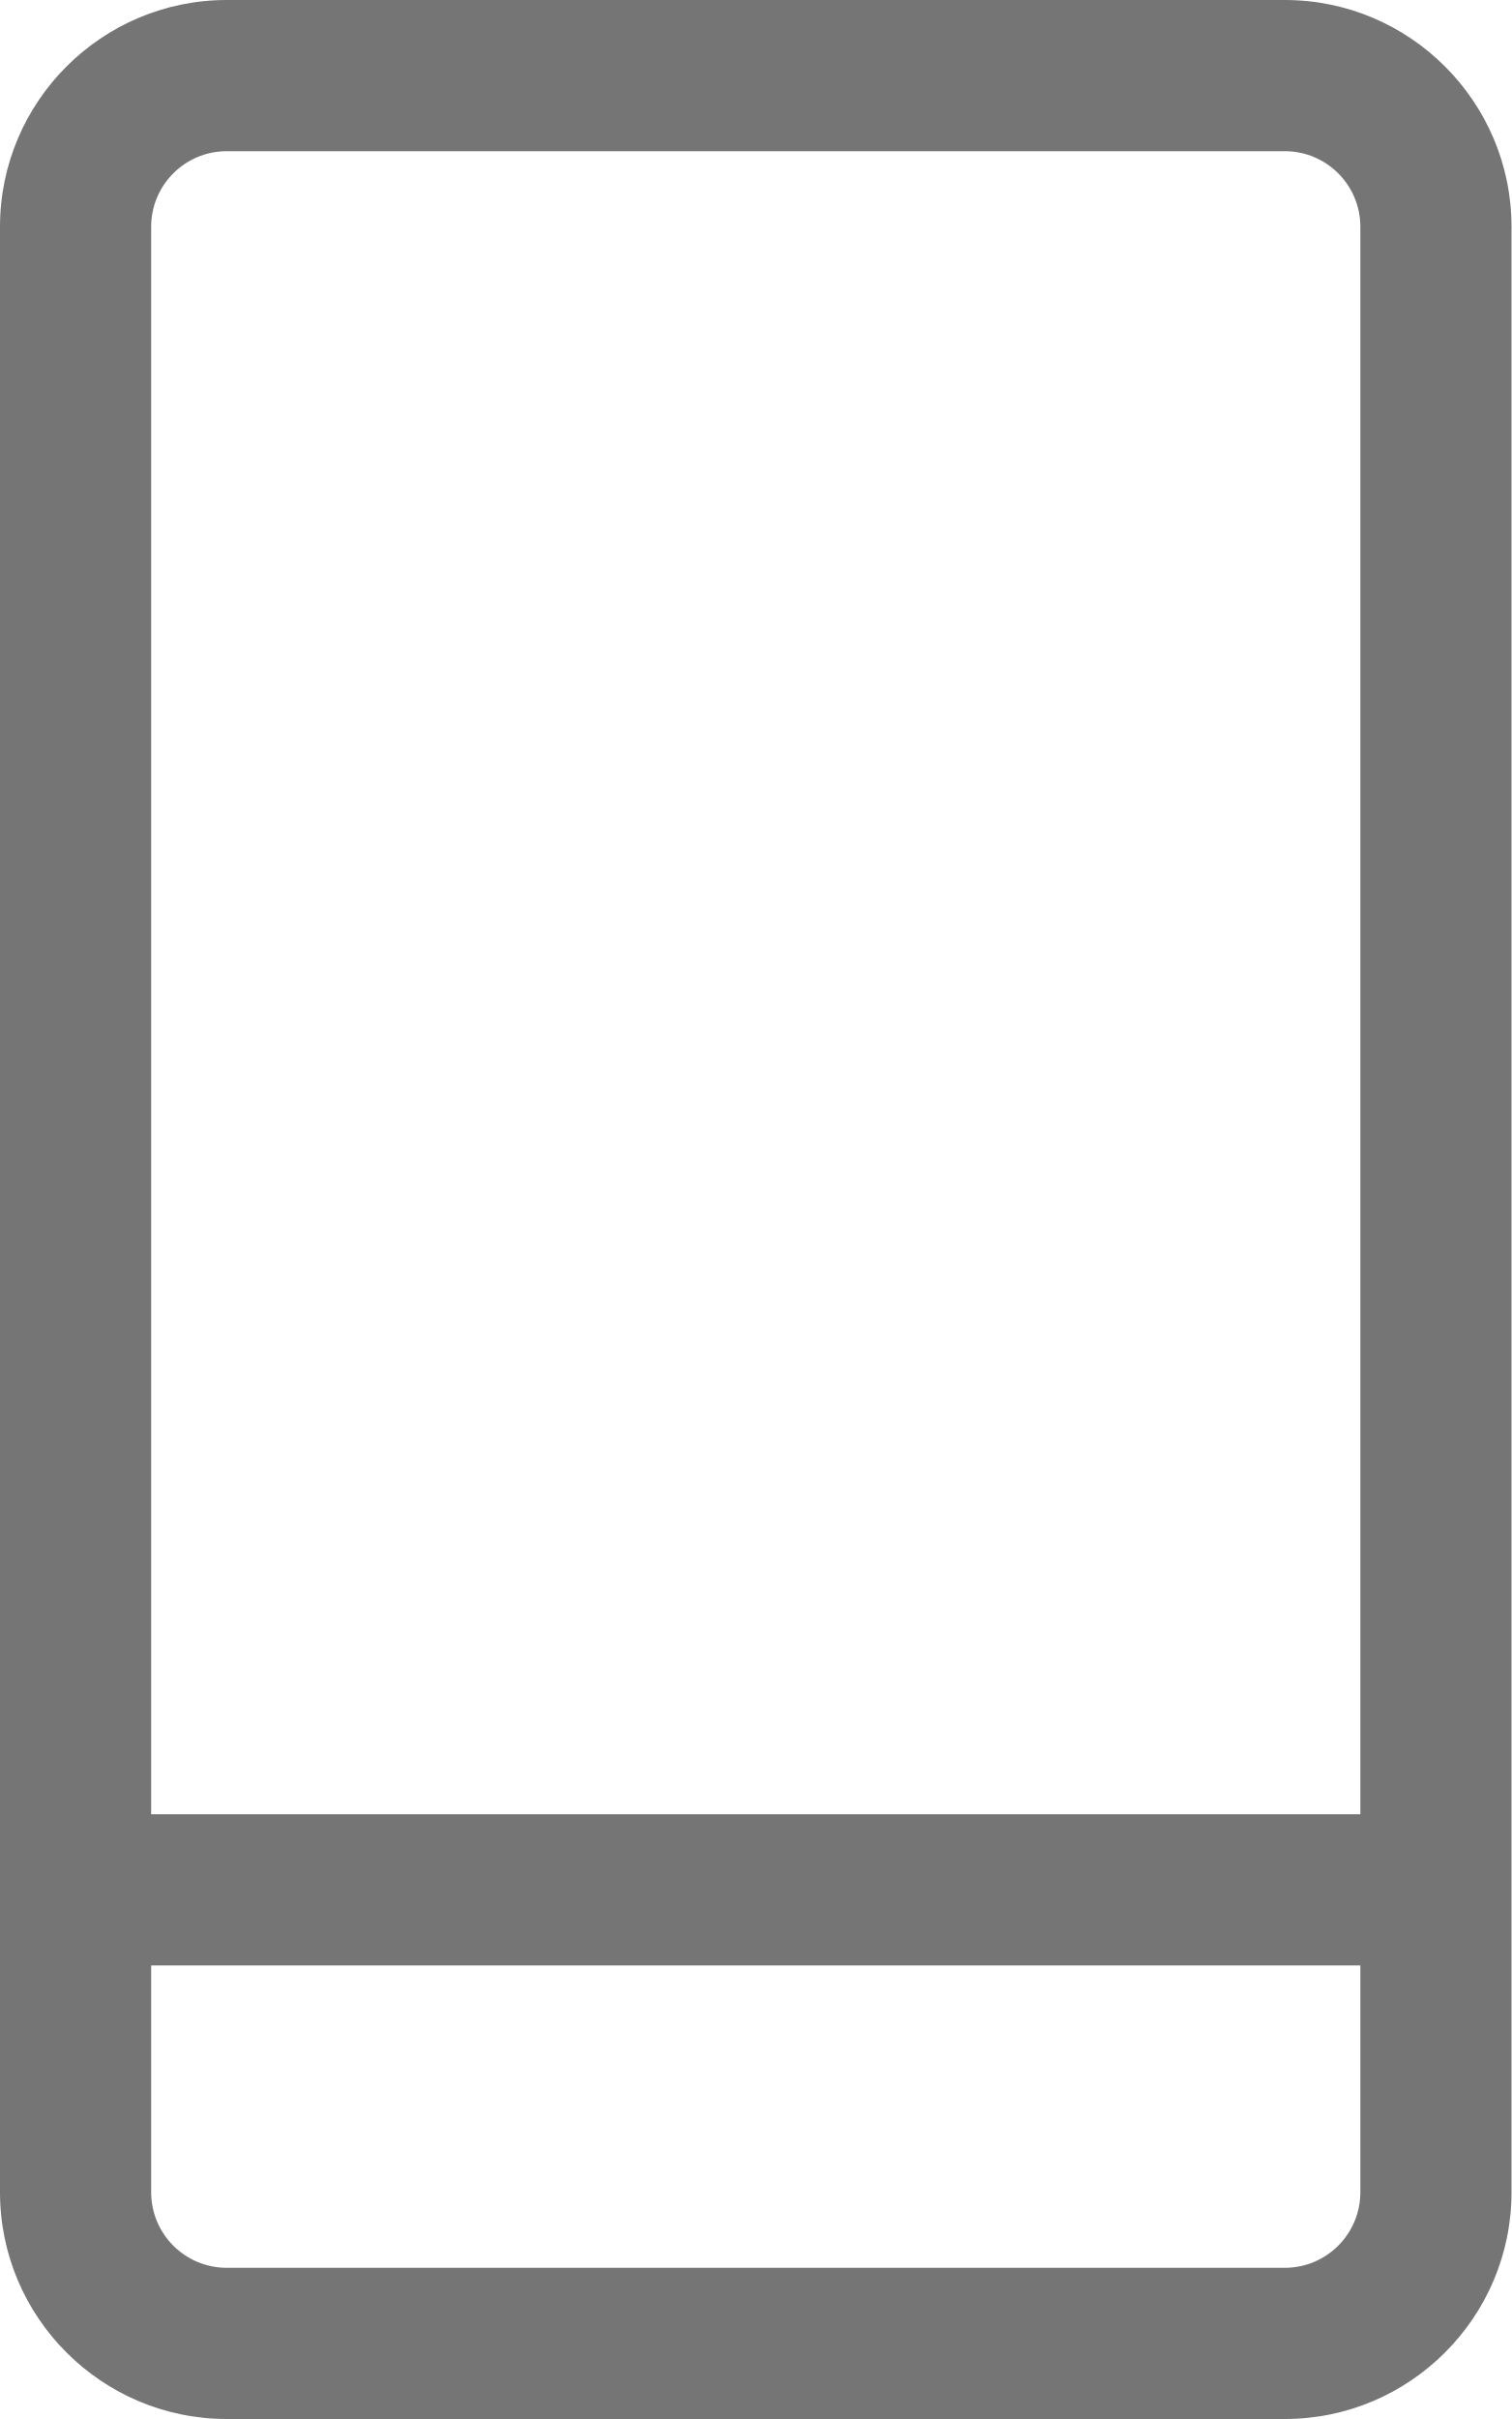
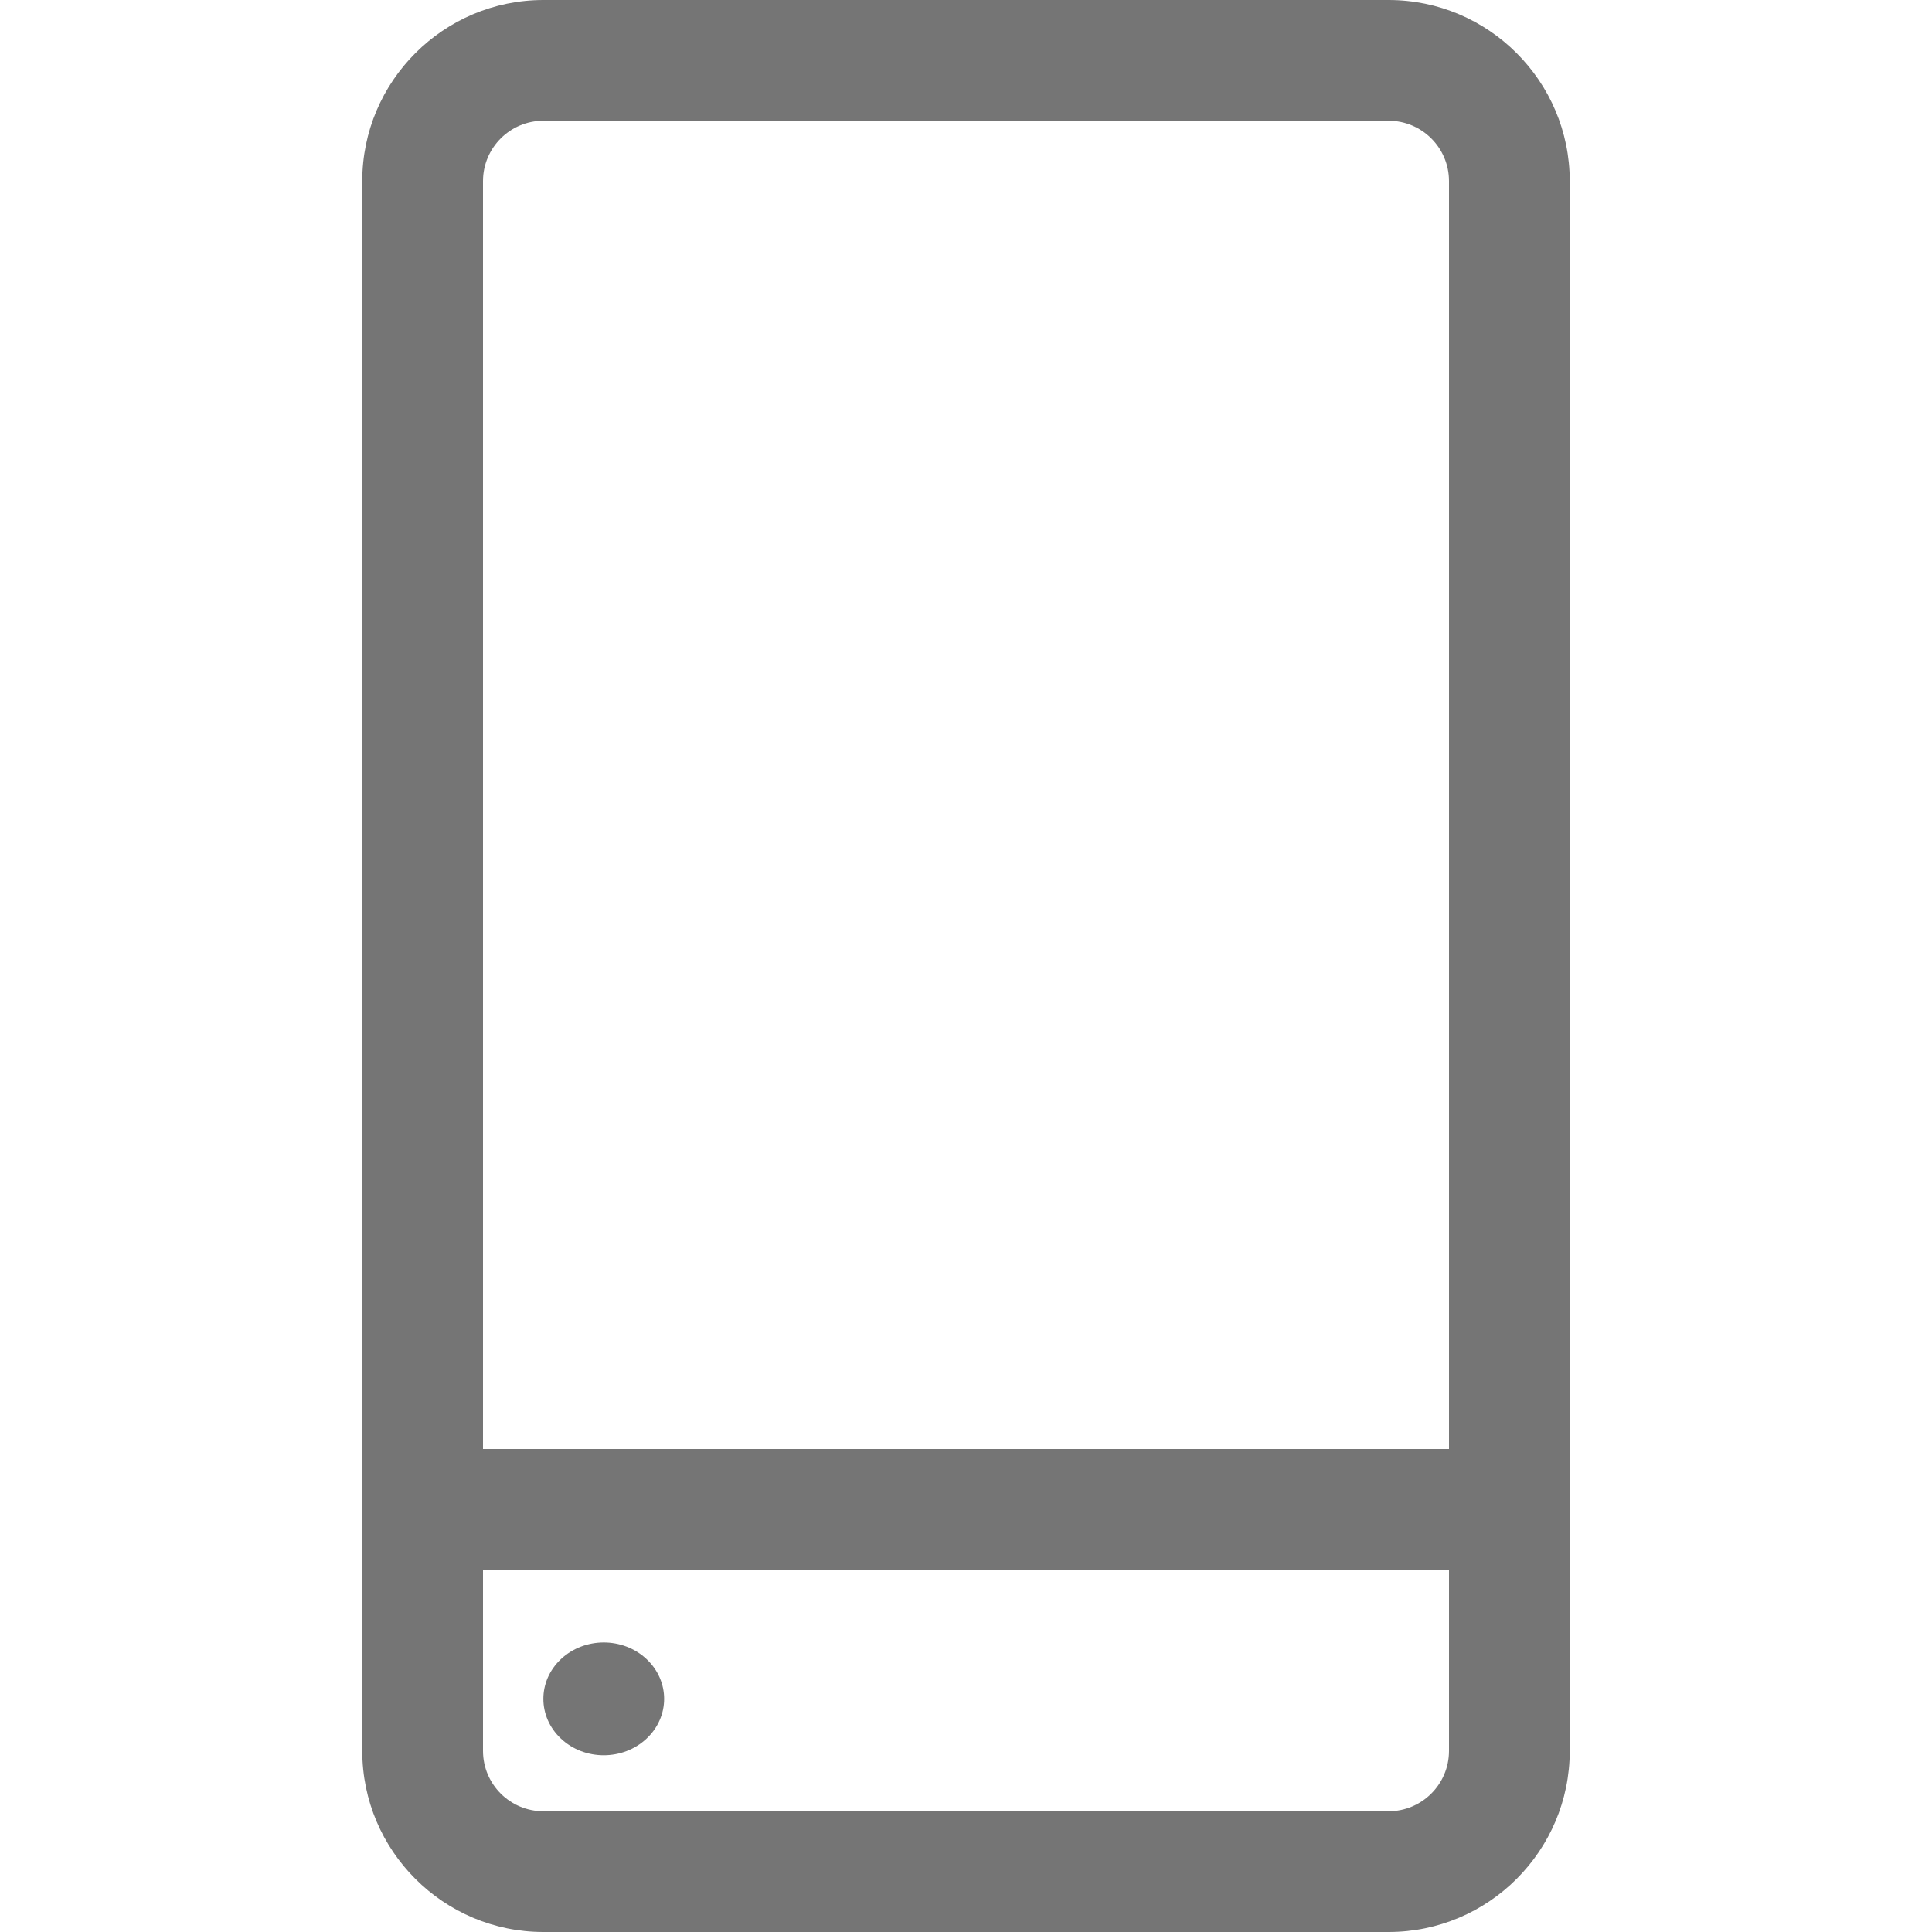
- <svg xmlns="http://www.w3.org/2000/svg" version="1.1" width="20" height="32" viewBox="0 0 20 32">
-   <path fill="#757575" d="M17 0h-14c-1.654 0-3 1.346-3 3v26c0 1.654 1.346 3 3 3h14c1.654 0 3-1.346 3-3v-26c0-1.654-1.346-3-3-3zM3 2h14c0.552 0 1 0.448 1 1v0 21h-16v-21c0-0.552 0.448-1 1-1v0zM17 30h-14c-0.552 0-1-0.448-1-1v0-3h16v3c0 0.552-0.448 1-1 1v0z" />
+ <svg xmlns="http://www.w3.org/2000/svg" version="1.1" width="32" height="32" viewBox="0 0 32 32">
+   <path fill="#757575" d="M23 0h-14c-1.654 0-3 1.346-3 3v26c0 1.654 1.346 3 3 3h14c1.654 0 3-1.346 3-3v-26c0-1.654-1.346-3-3-3zM9 2h14c0.552 0 1 0.448 1 1v21h-16v-21c0-0.552 0.448-1 1-1zM23 30h-14c-0.552 0-1-0.448-1-1v-3h16v3c0 0.552-0.448 1-1 1z" />
+   <path fill="#757575" d="M10.707 27.478c0.391 0.365 0.391 0.956 0 1.321s-1.024 0.365-1.414 0c-0.391-0.365-0.391-0.956 0-1.321s1.024-0.365 1.414 0z" />
</svg>
